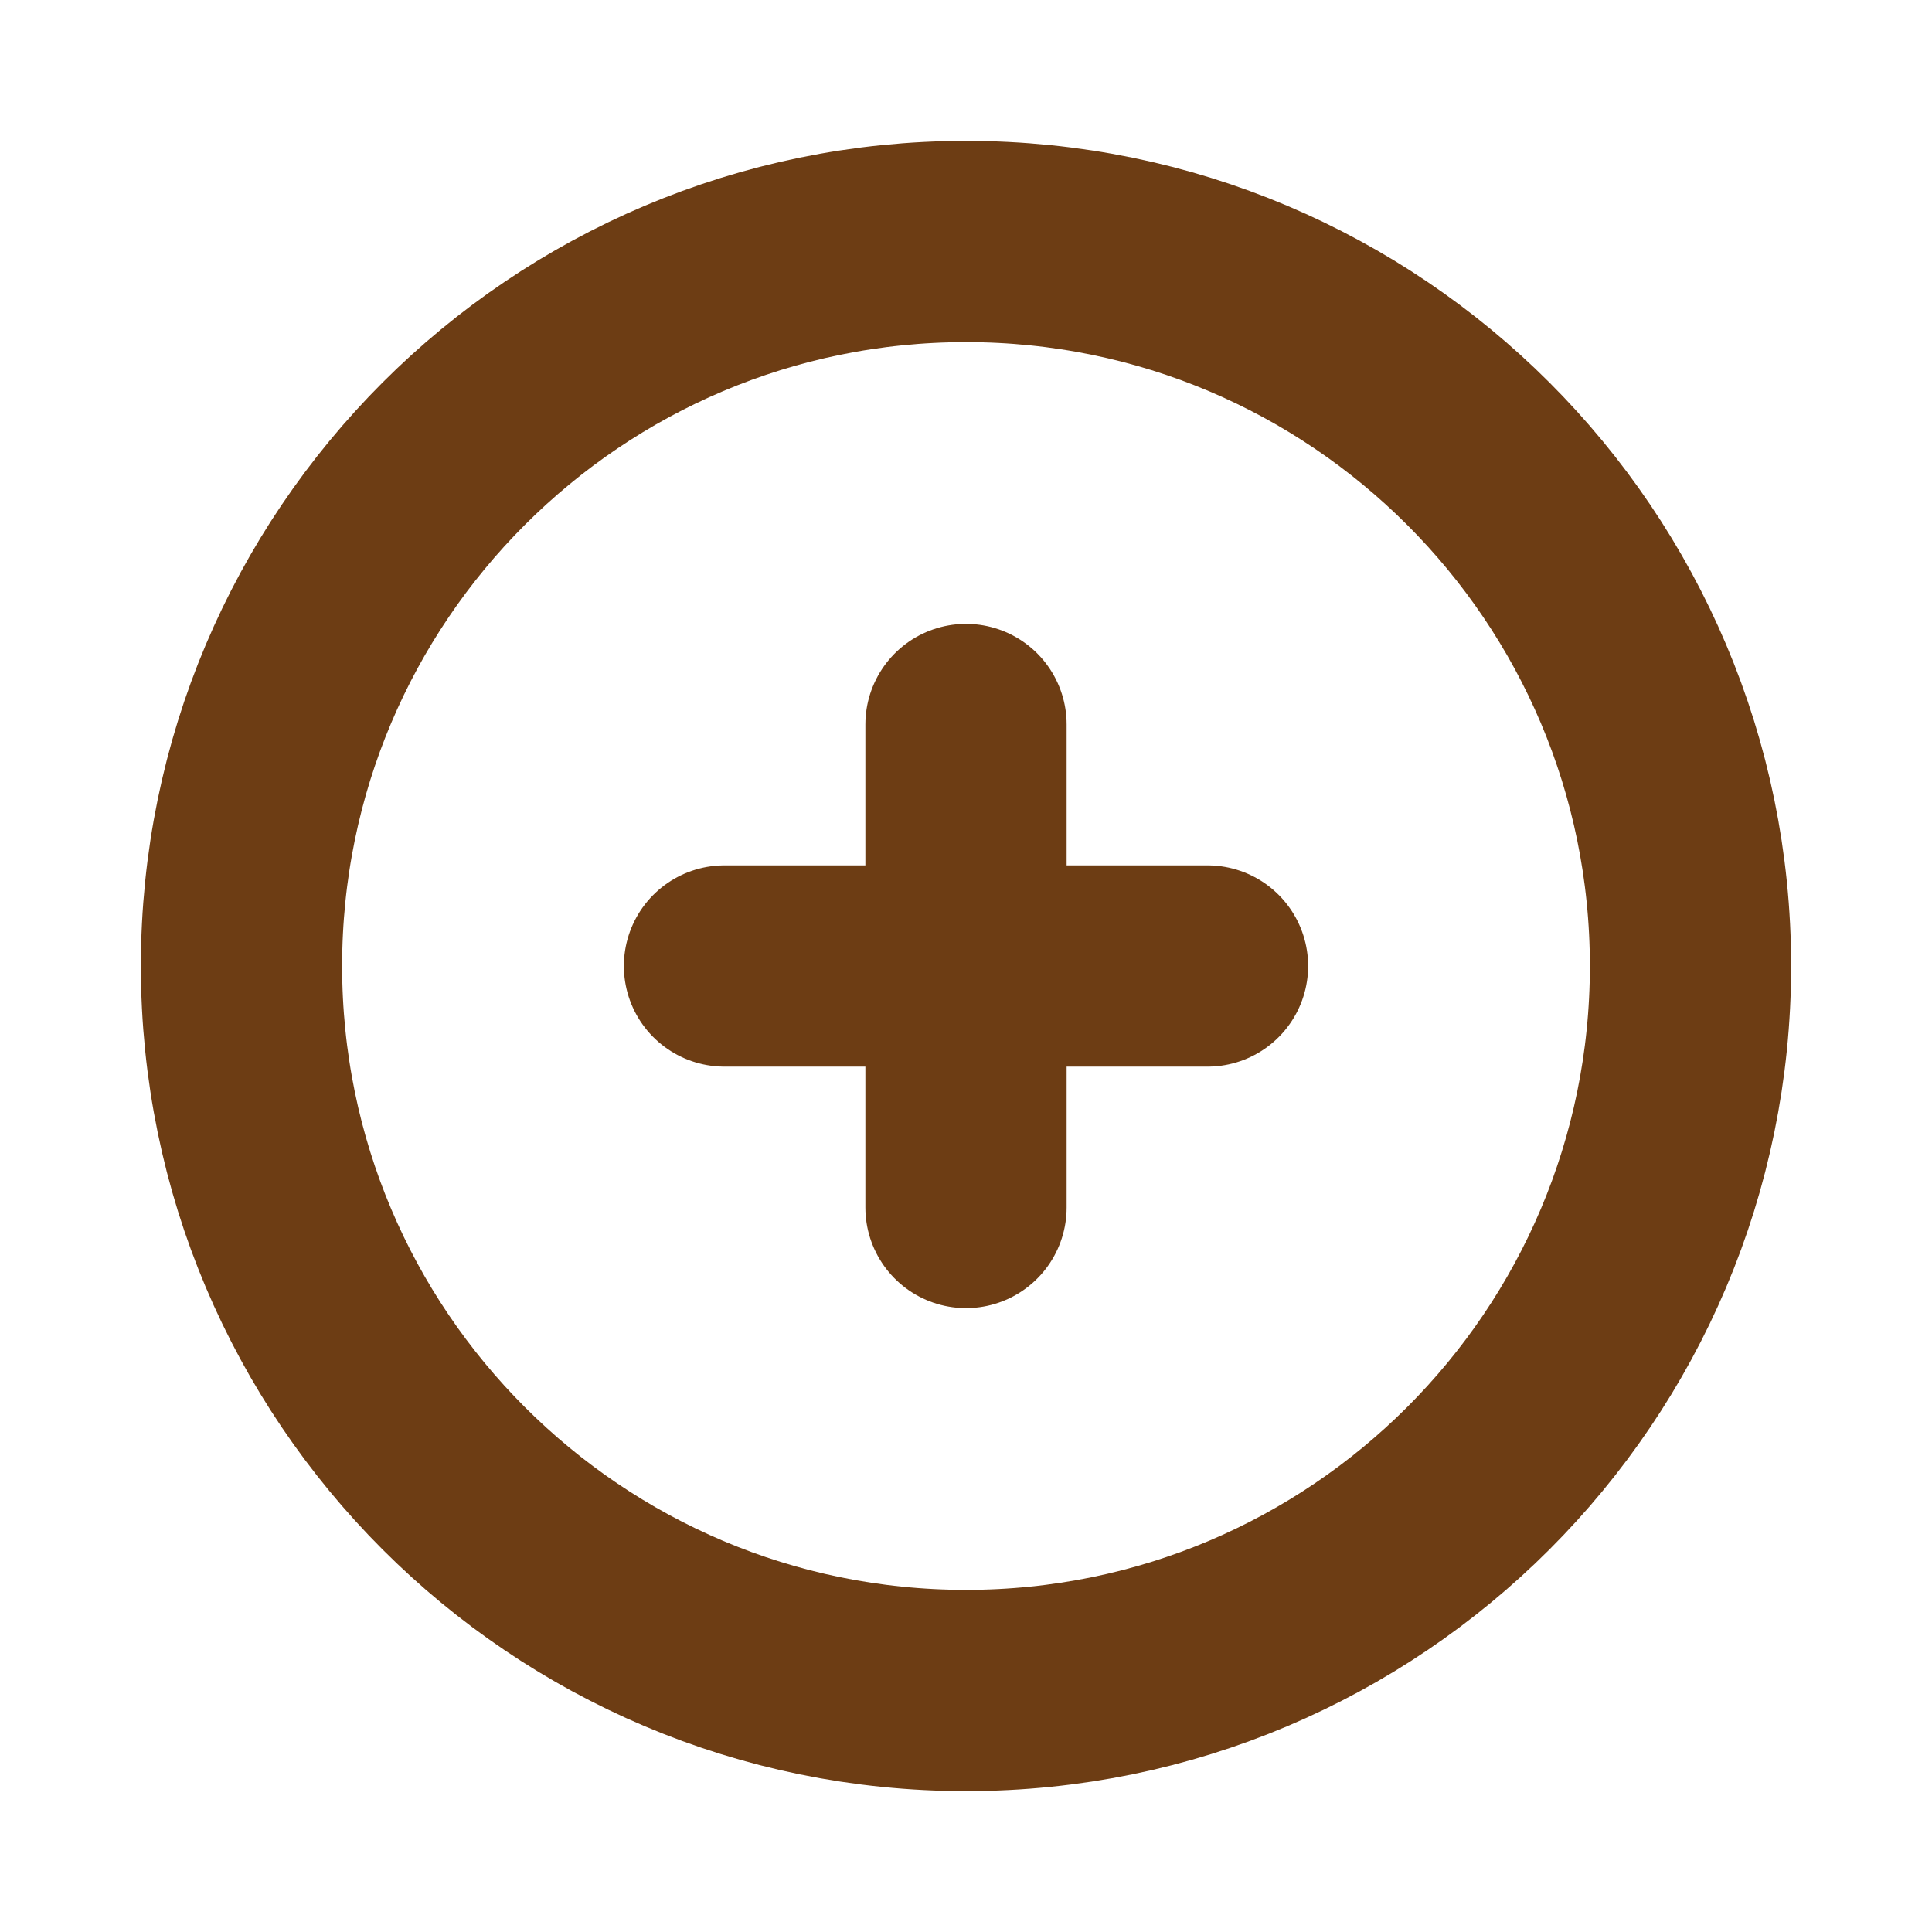
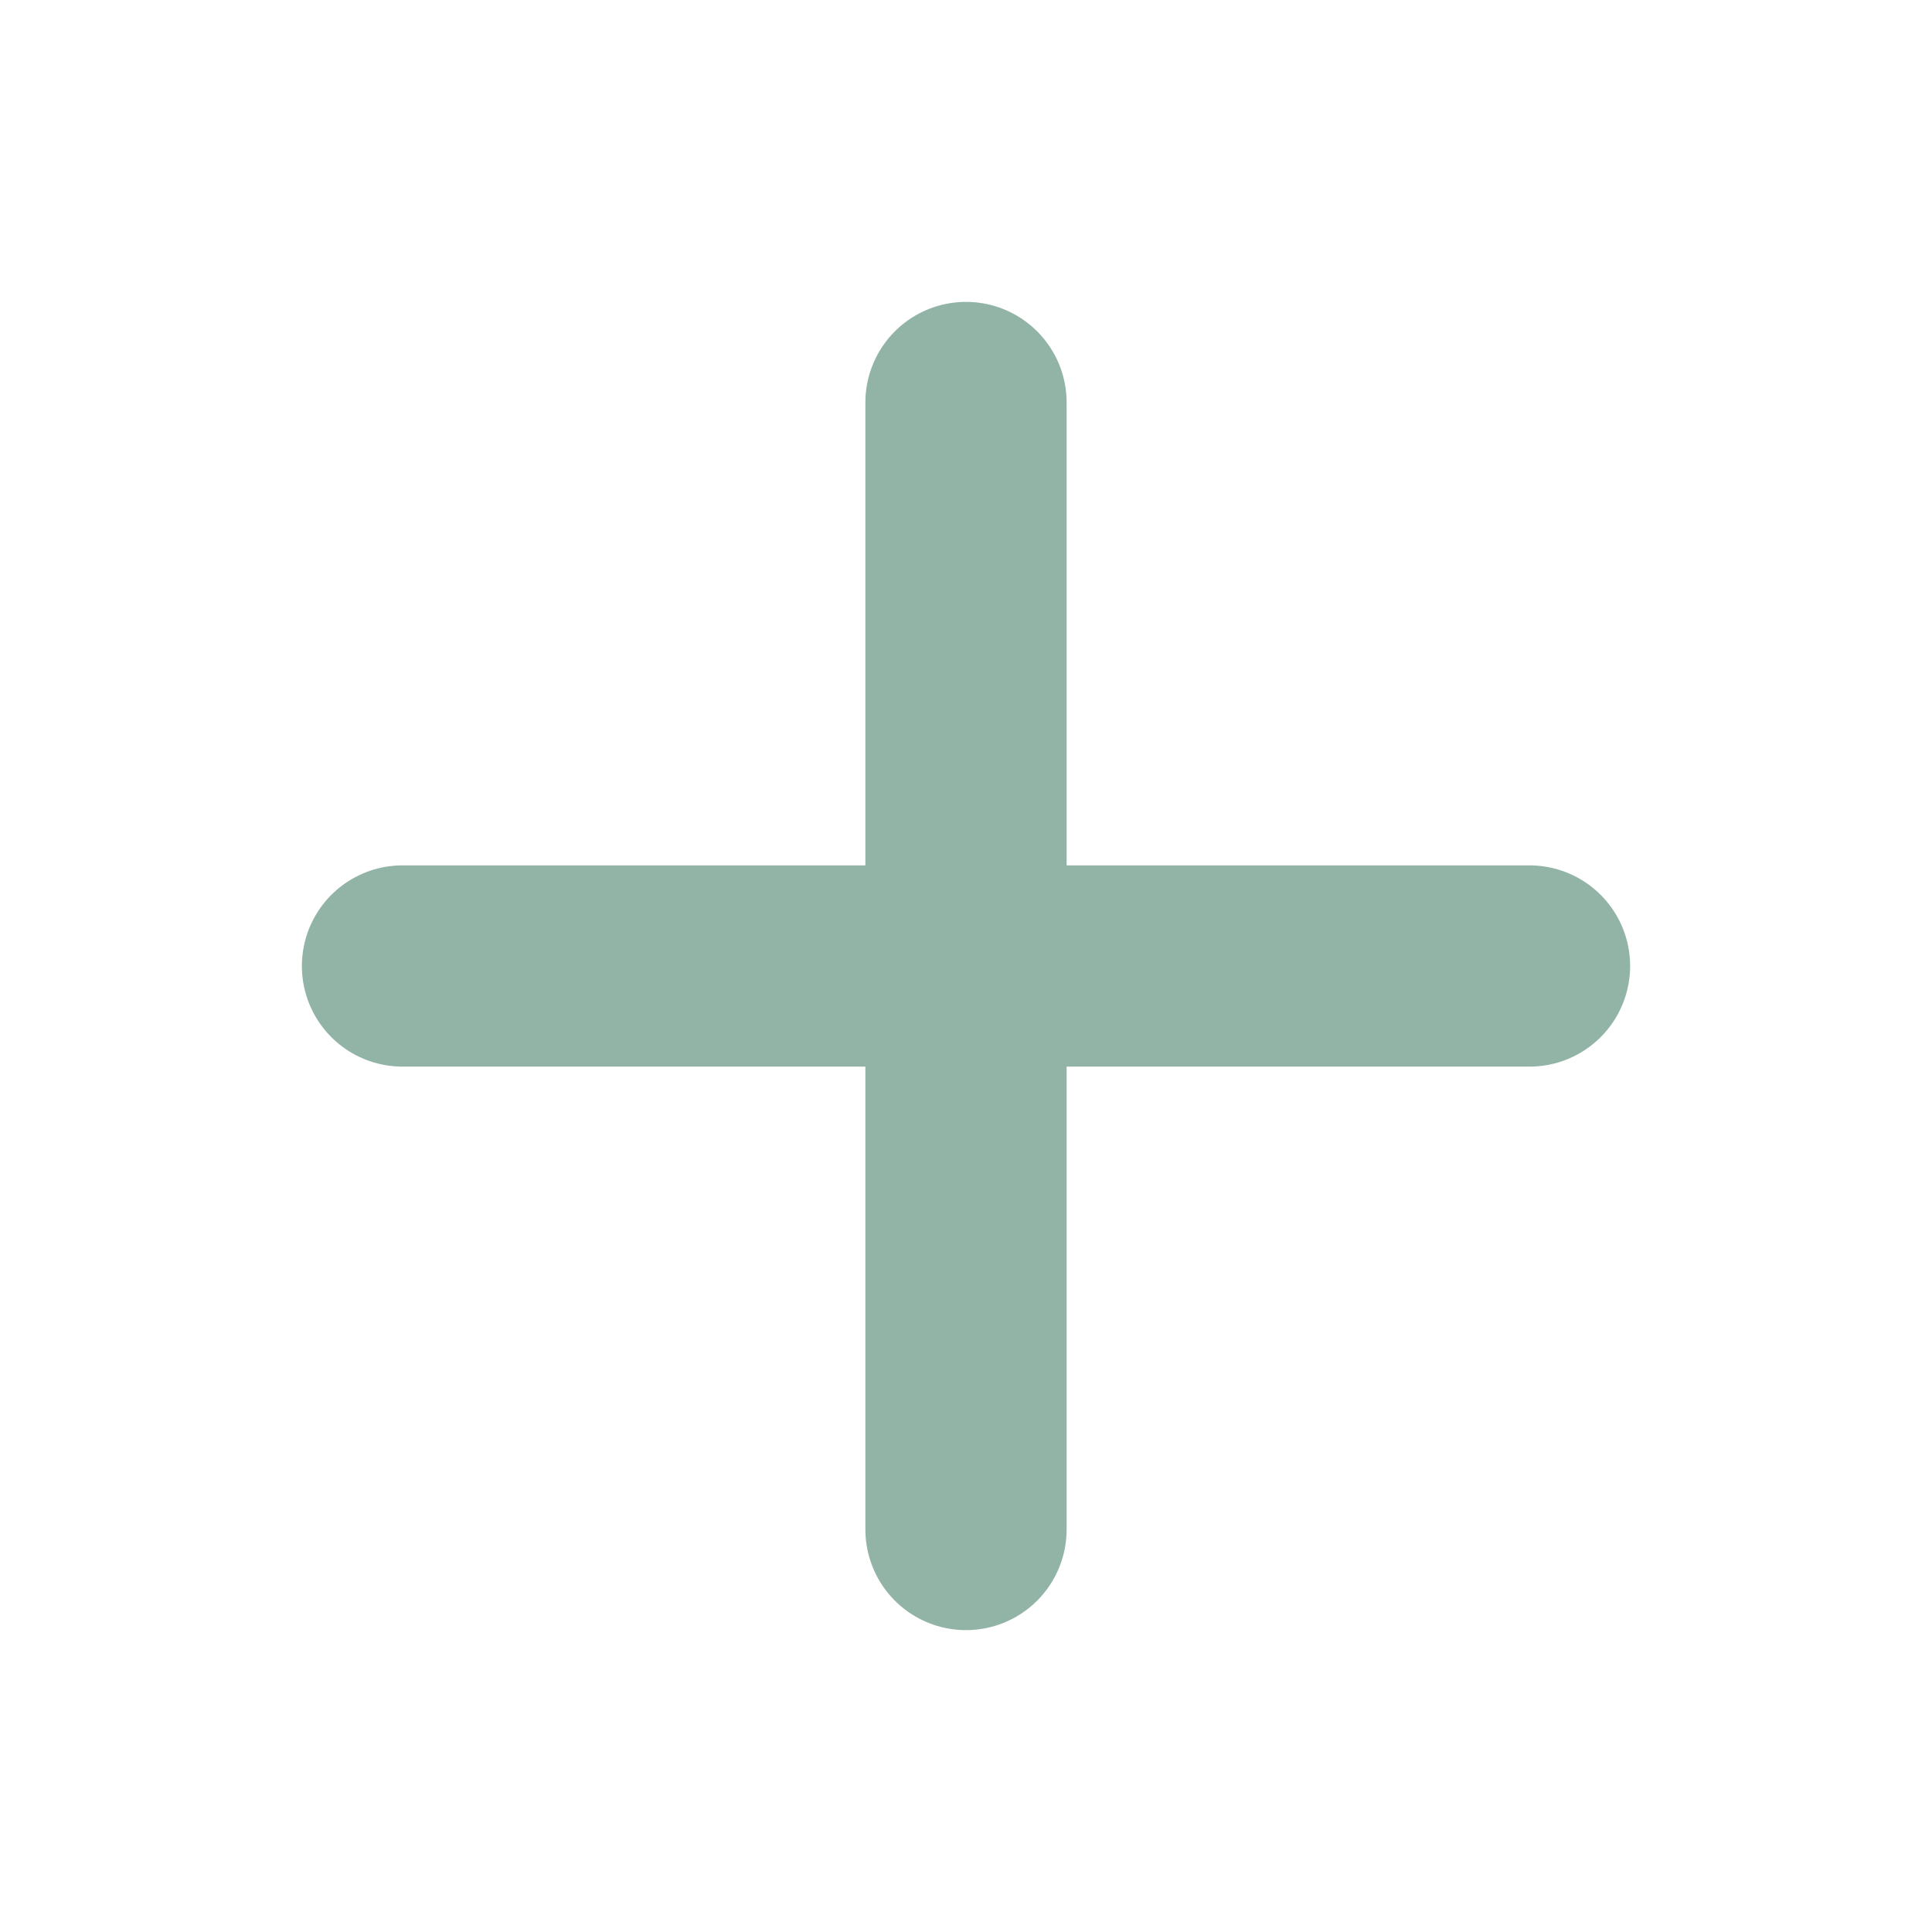
- <svg xmlns="http://www.w3.org/2000/svg" class="icon icon-tabler icon-tabler-circle-plus" width="44" height="44" viewBox="0 0 24 24" stroke-width="2.5" stroke="#6D3D14" fill="none" stroke-linecap="round" stroke-linejoin="round">
+ <svg xmlns="http://www.w3.org/2000/svg" class="icon icon-tabler icon-tabler-plus" width="30" height="30" viewBox="0 0 24 24" stroke-width="2.5" stroke="#92B4a7" fill="none" stroke-linecap="round" stroke-linejoin="round">
  <path stroke="none" d="M0 0h24v24H0z" fill="none" />
-   <circle cx="12" cy="12" r="9" />
-   <line x1="9" y1="12" x2="15" y2="12" />
-   <line x1="12" y1="9" x2="12" y2="15" />
+   <line x1="12" y1="5" x2="12" y2="19" />
+   <line x1="5" y1="12" x2="19" y2="12" />
</svg>
